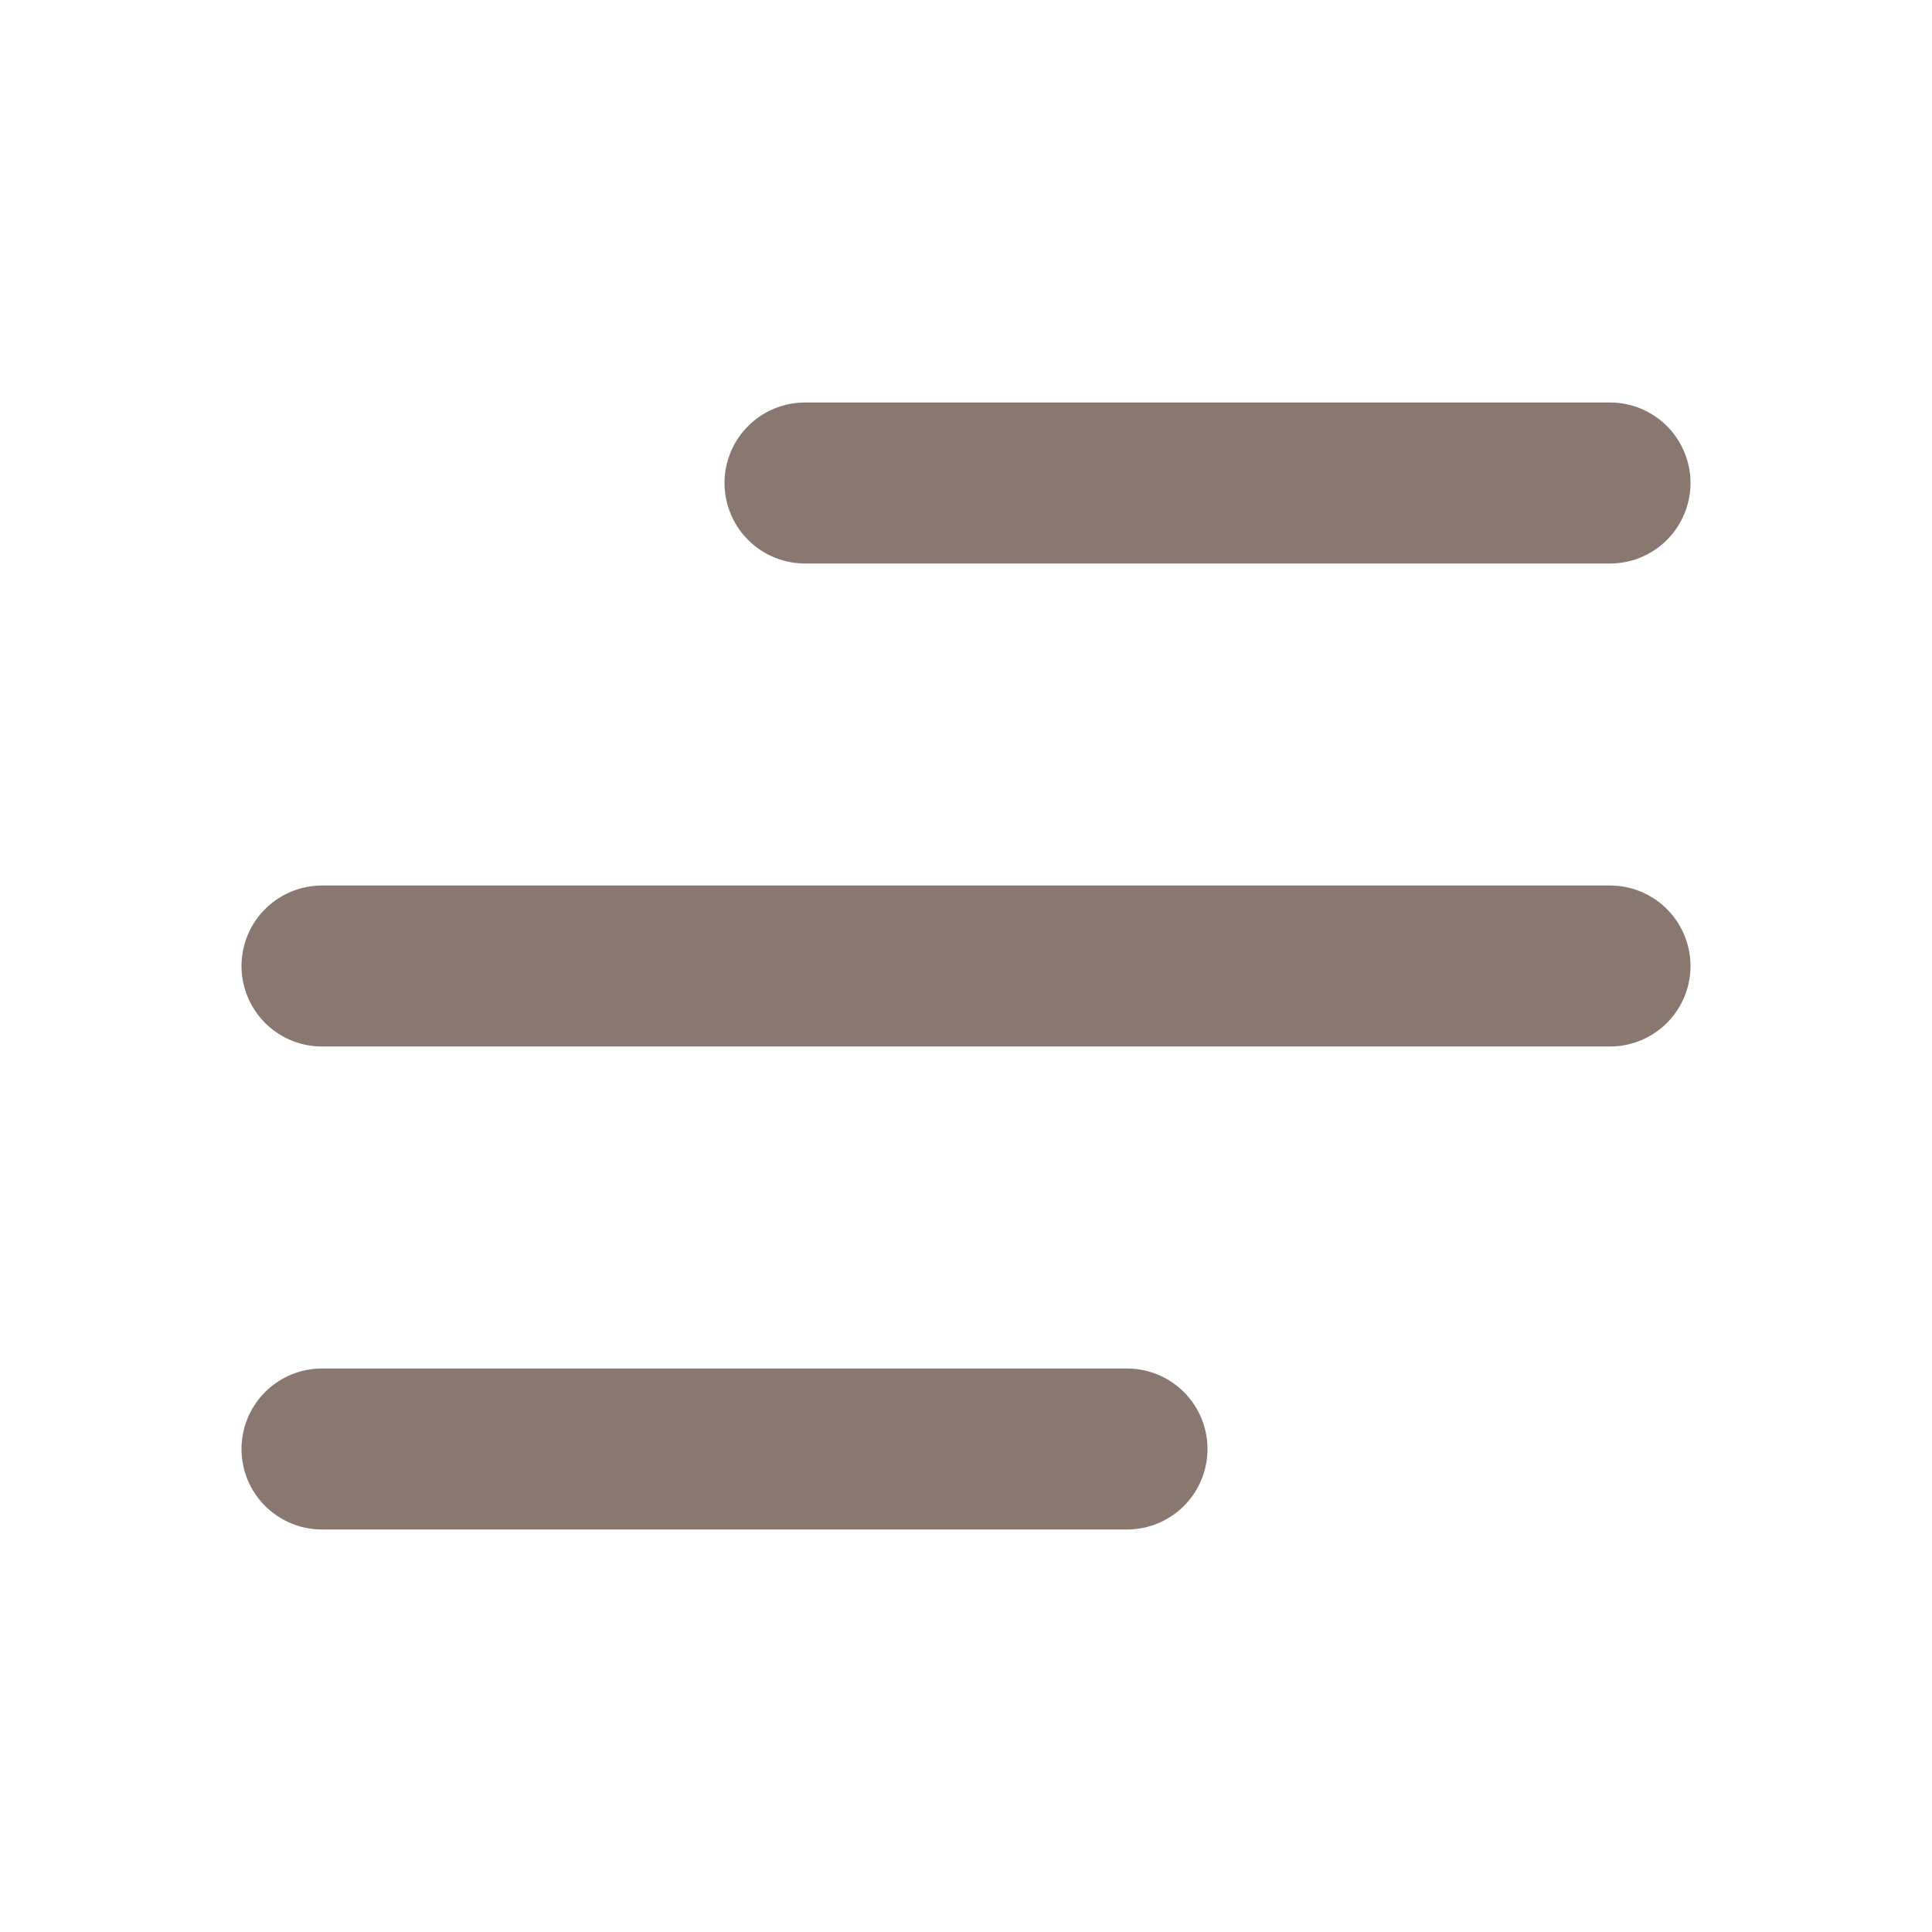
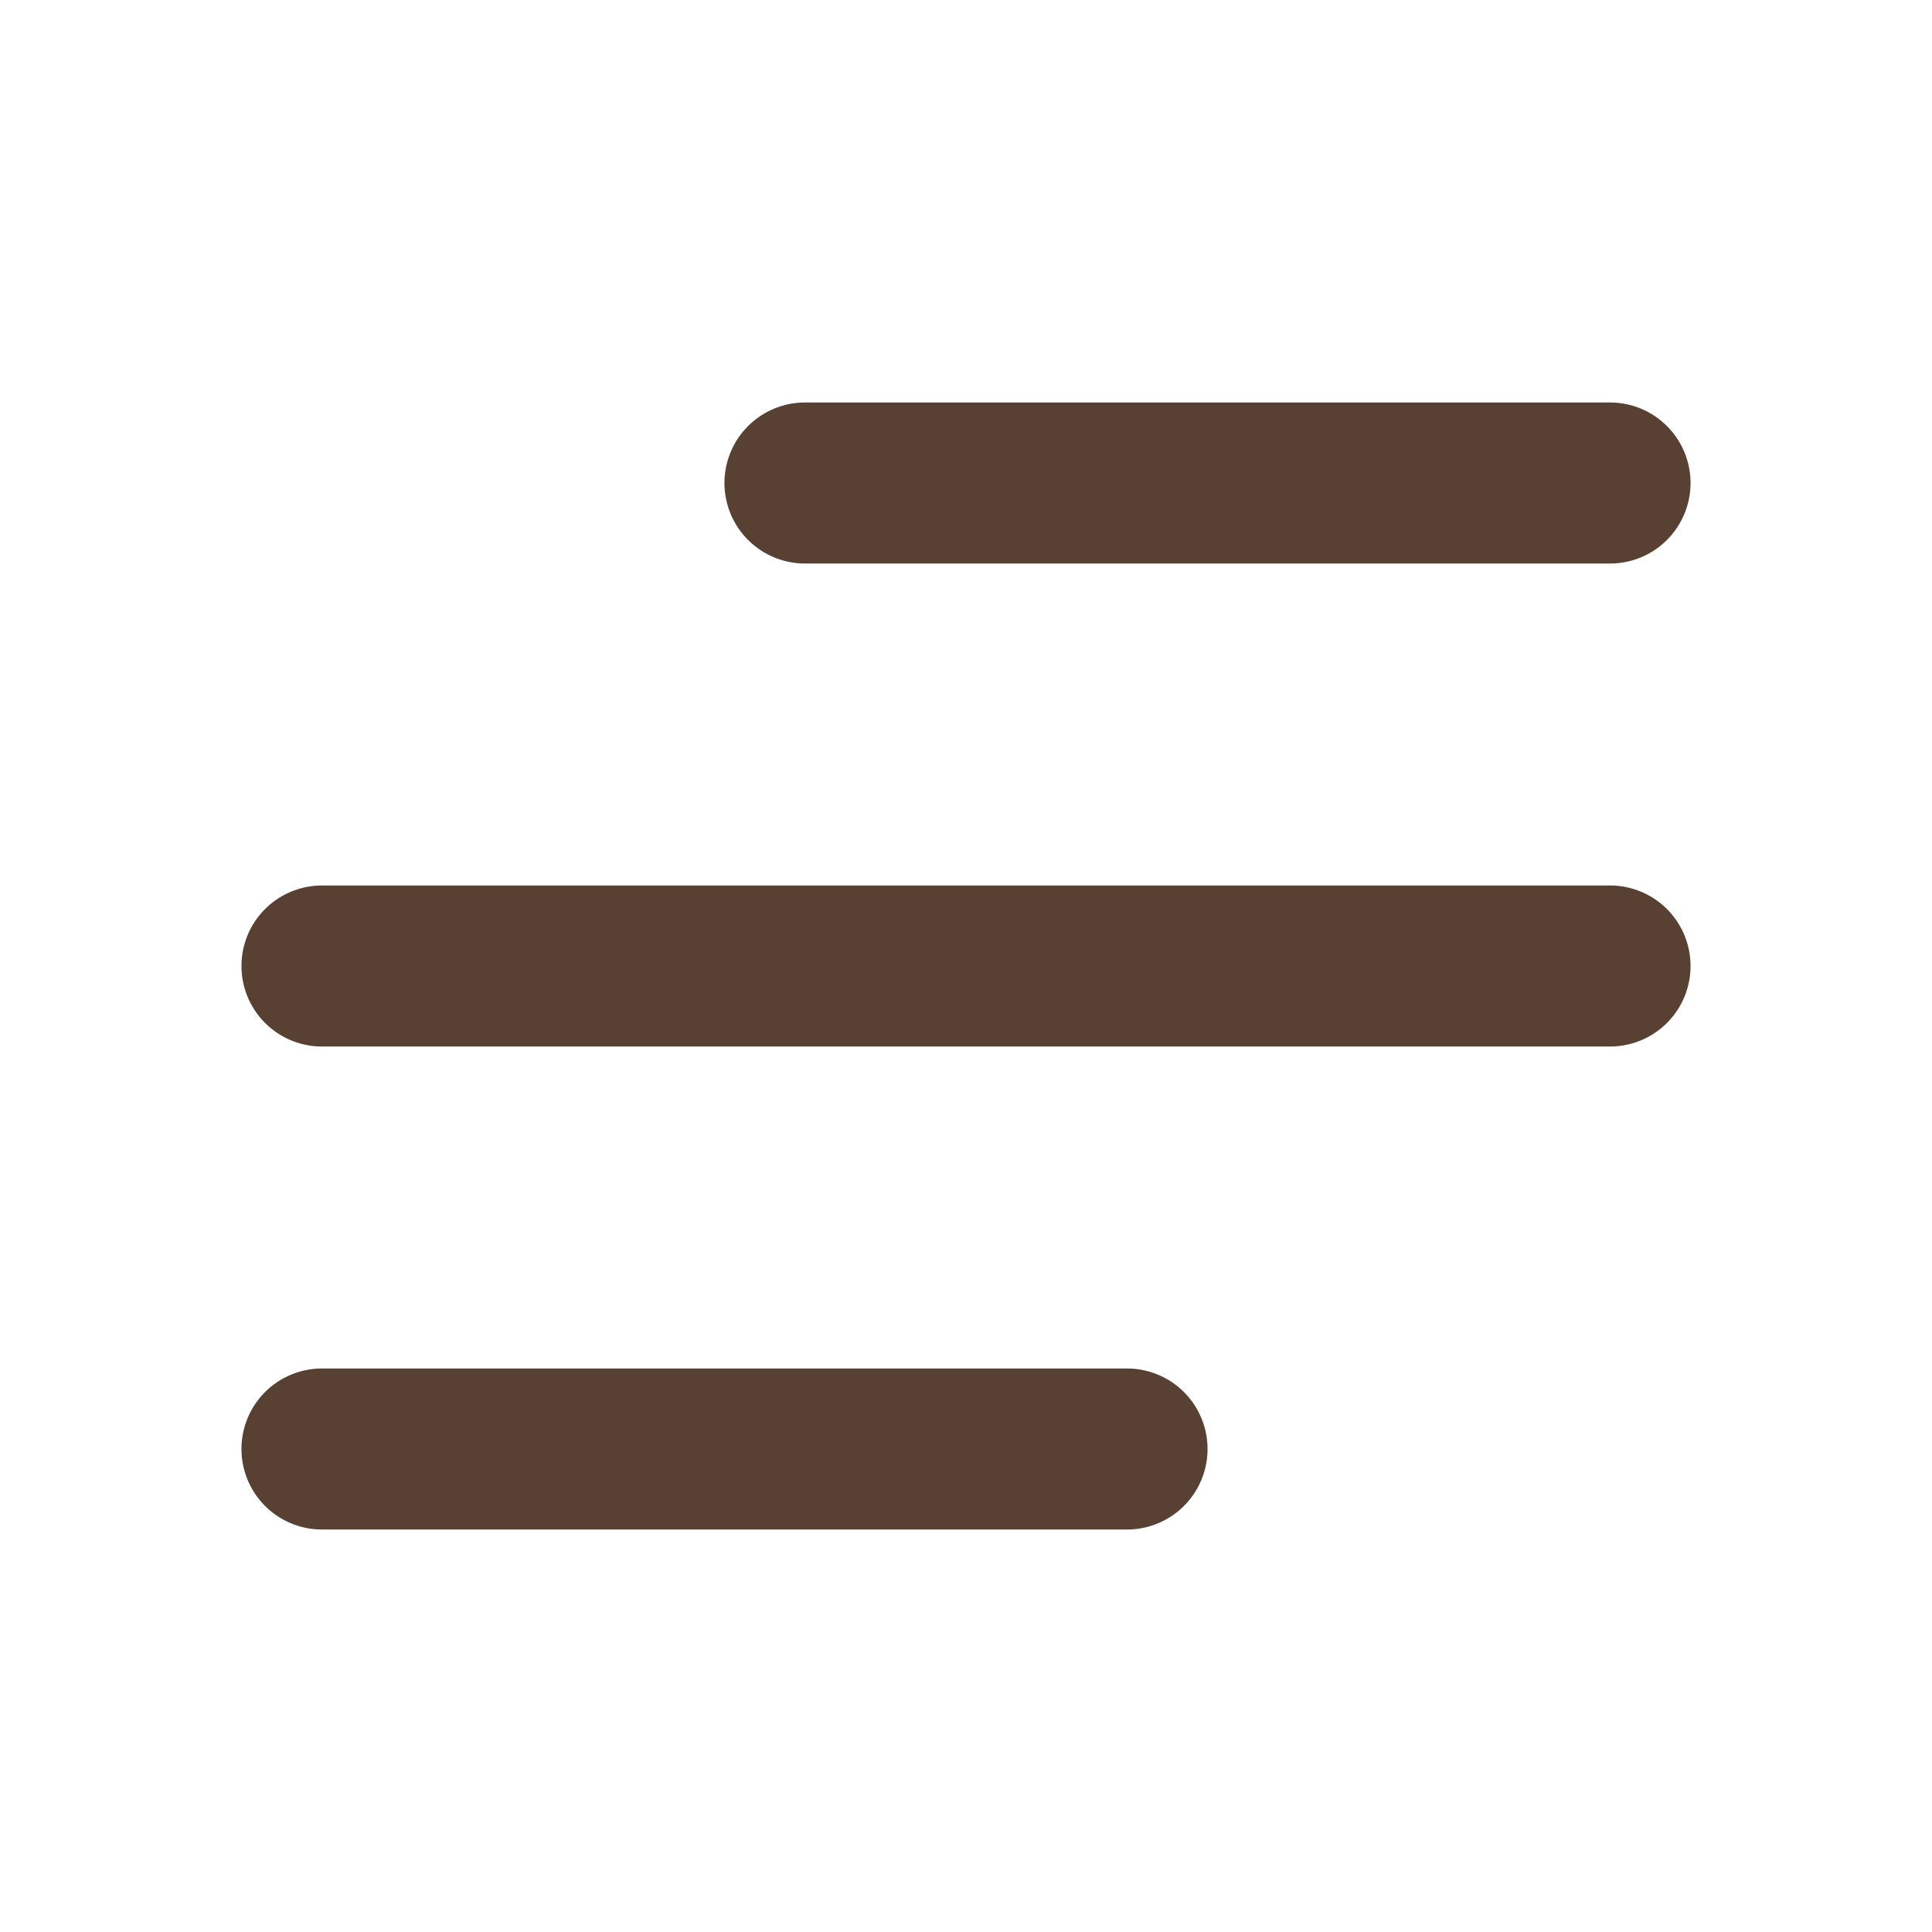
- <svg xmlns="http://www.w3.org/2000/svg" preserveAspectRatio="none" overflow="visible" style="display: block;" width="24" height="24" viewBox="0 0 24 24" fill="none">
+ <svg xmlns="http://www.w3.org/2000/svg" width="20" height="20" viewBox="0 0 20 20" fill="none">
  <g id="tabler-icon-menu-3">
-     <path id="Vector" d="M10 6H20M4 12H20H7M4 18H14" stroke="#584032" stroke-opacity="0.7" stroke-width="2" stroke-linecap="round" stroke-linejoin="round" />
+     <path id="Vector" d="M8.333 5H16.667M3.333 10H16.667H5.833M3.333 15H11.667" stroke="#584032" stroke-width="1.667" stroke-linecap="round" stroke-linejoin="round" />
  </g>
</svg>
